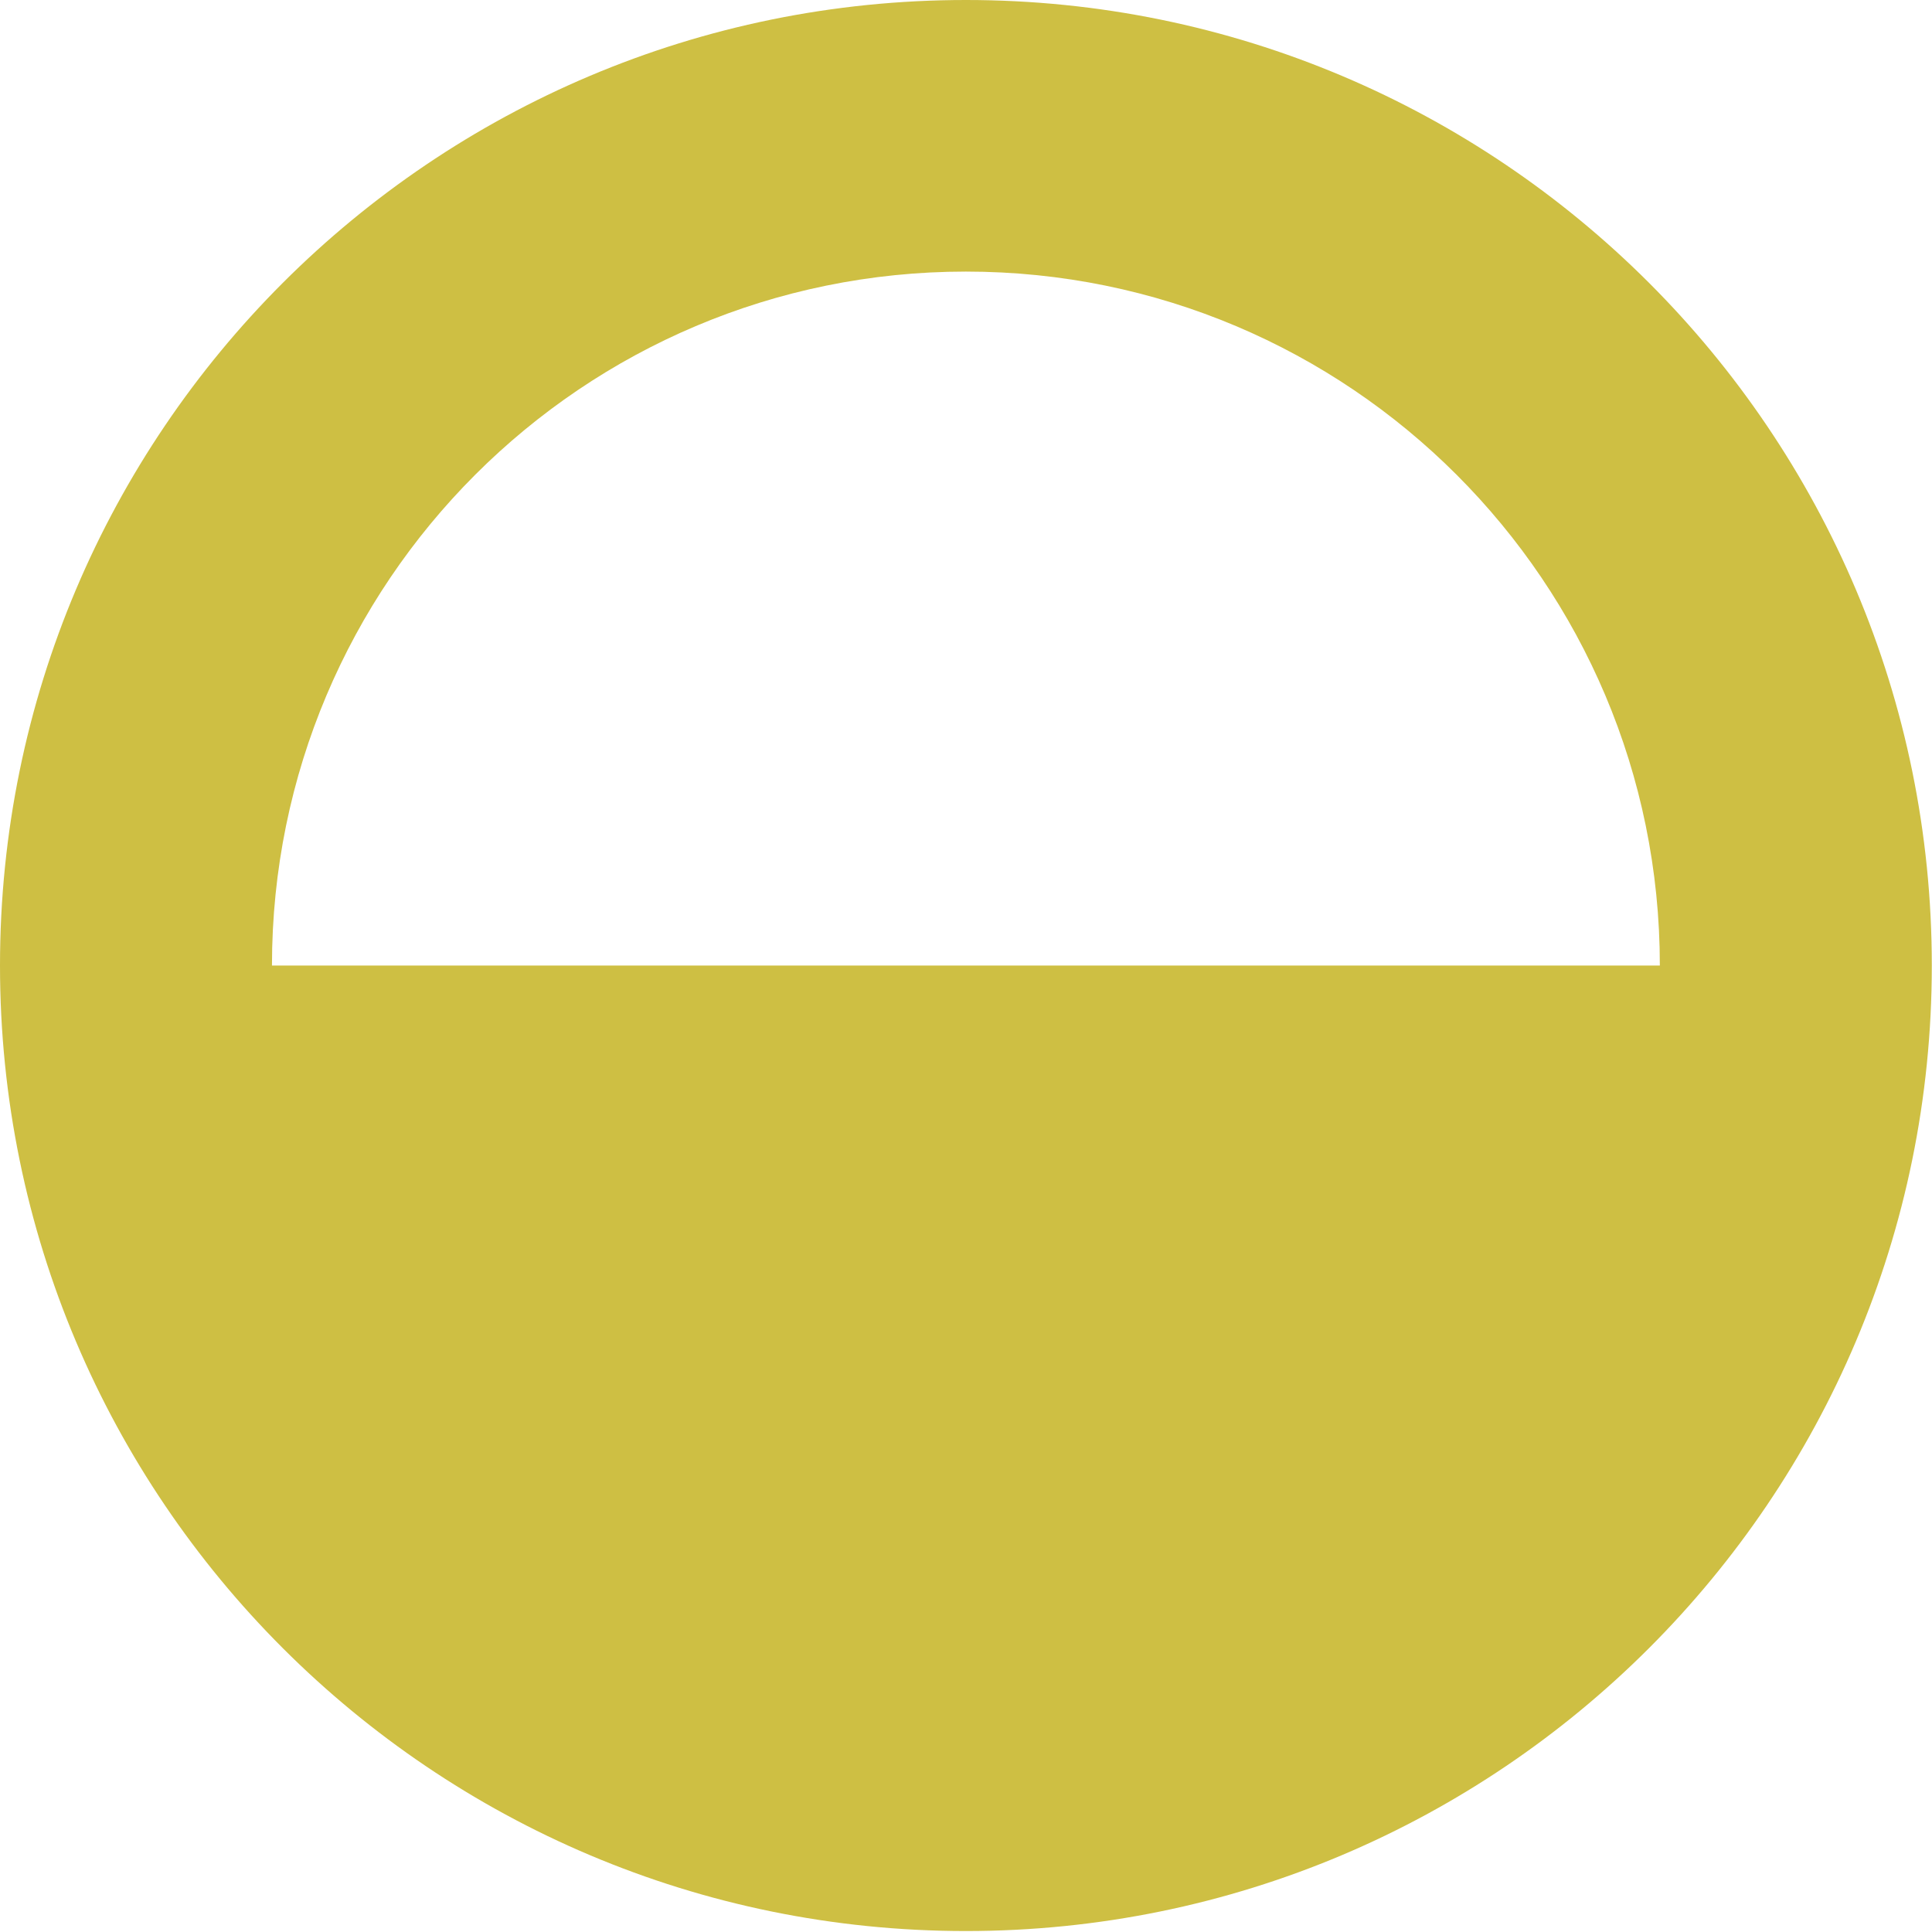
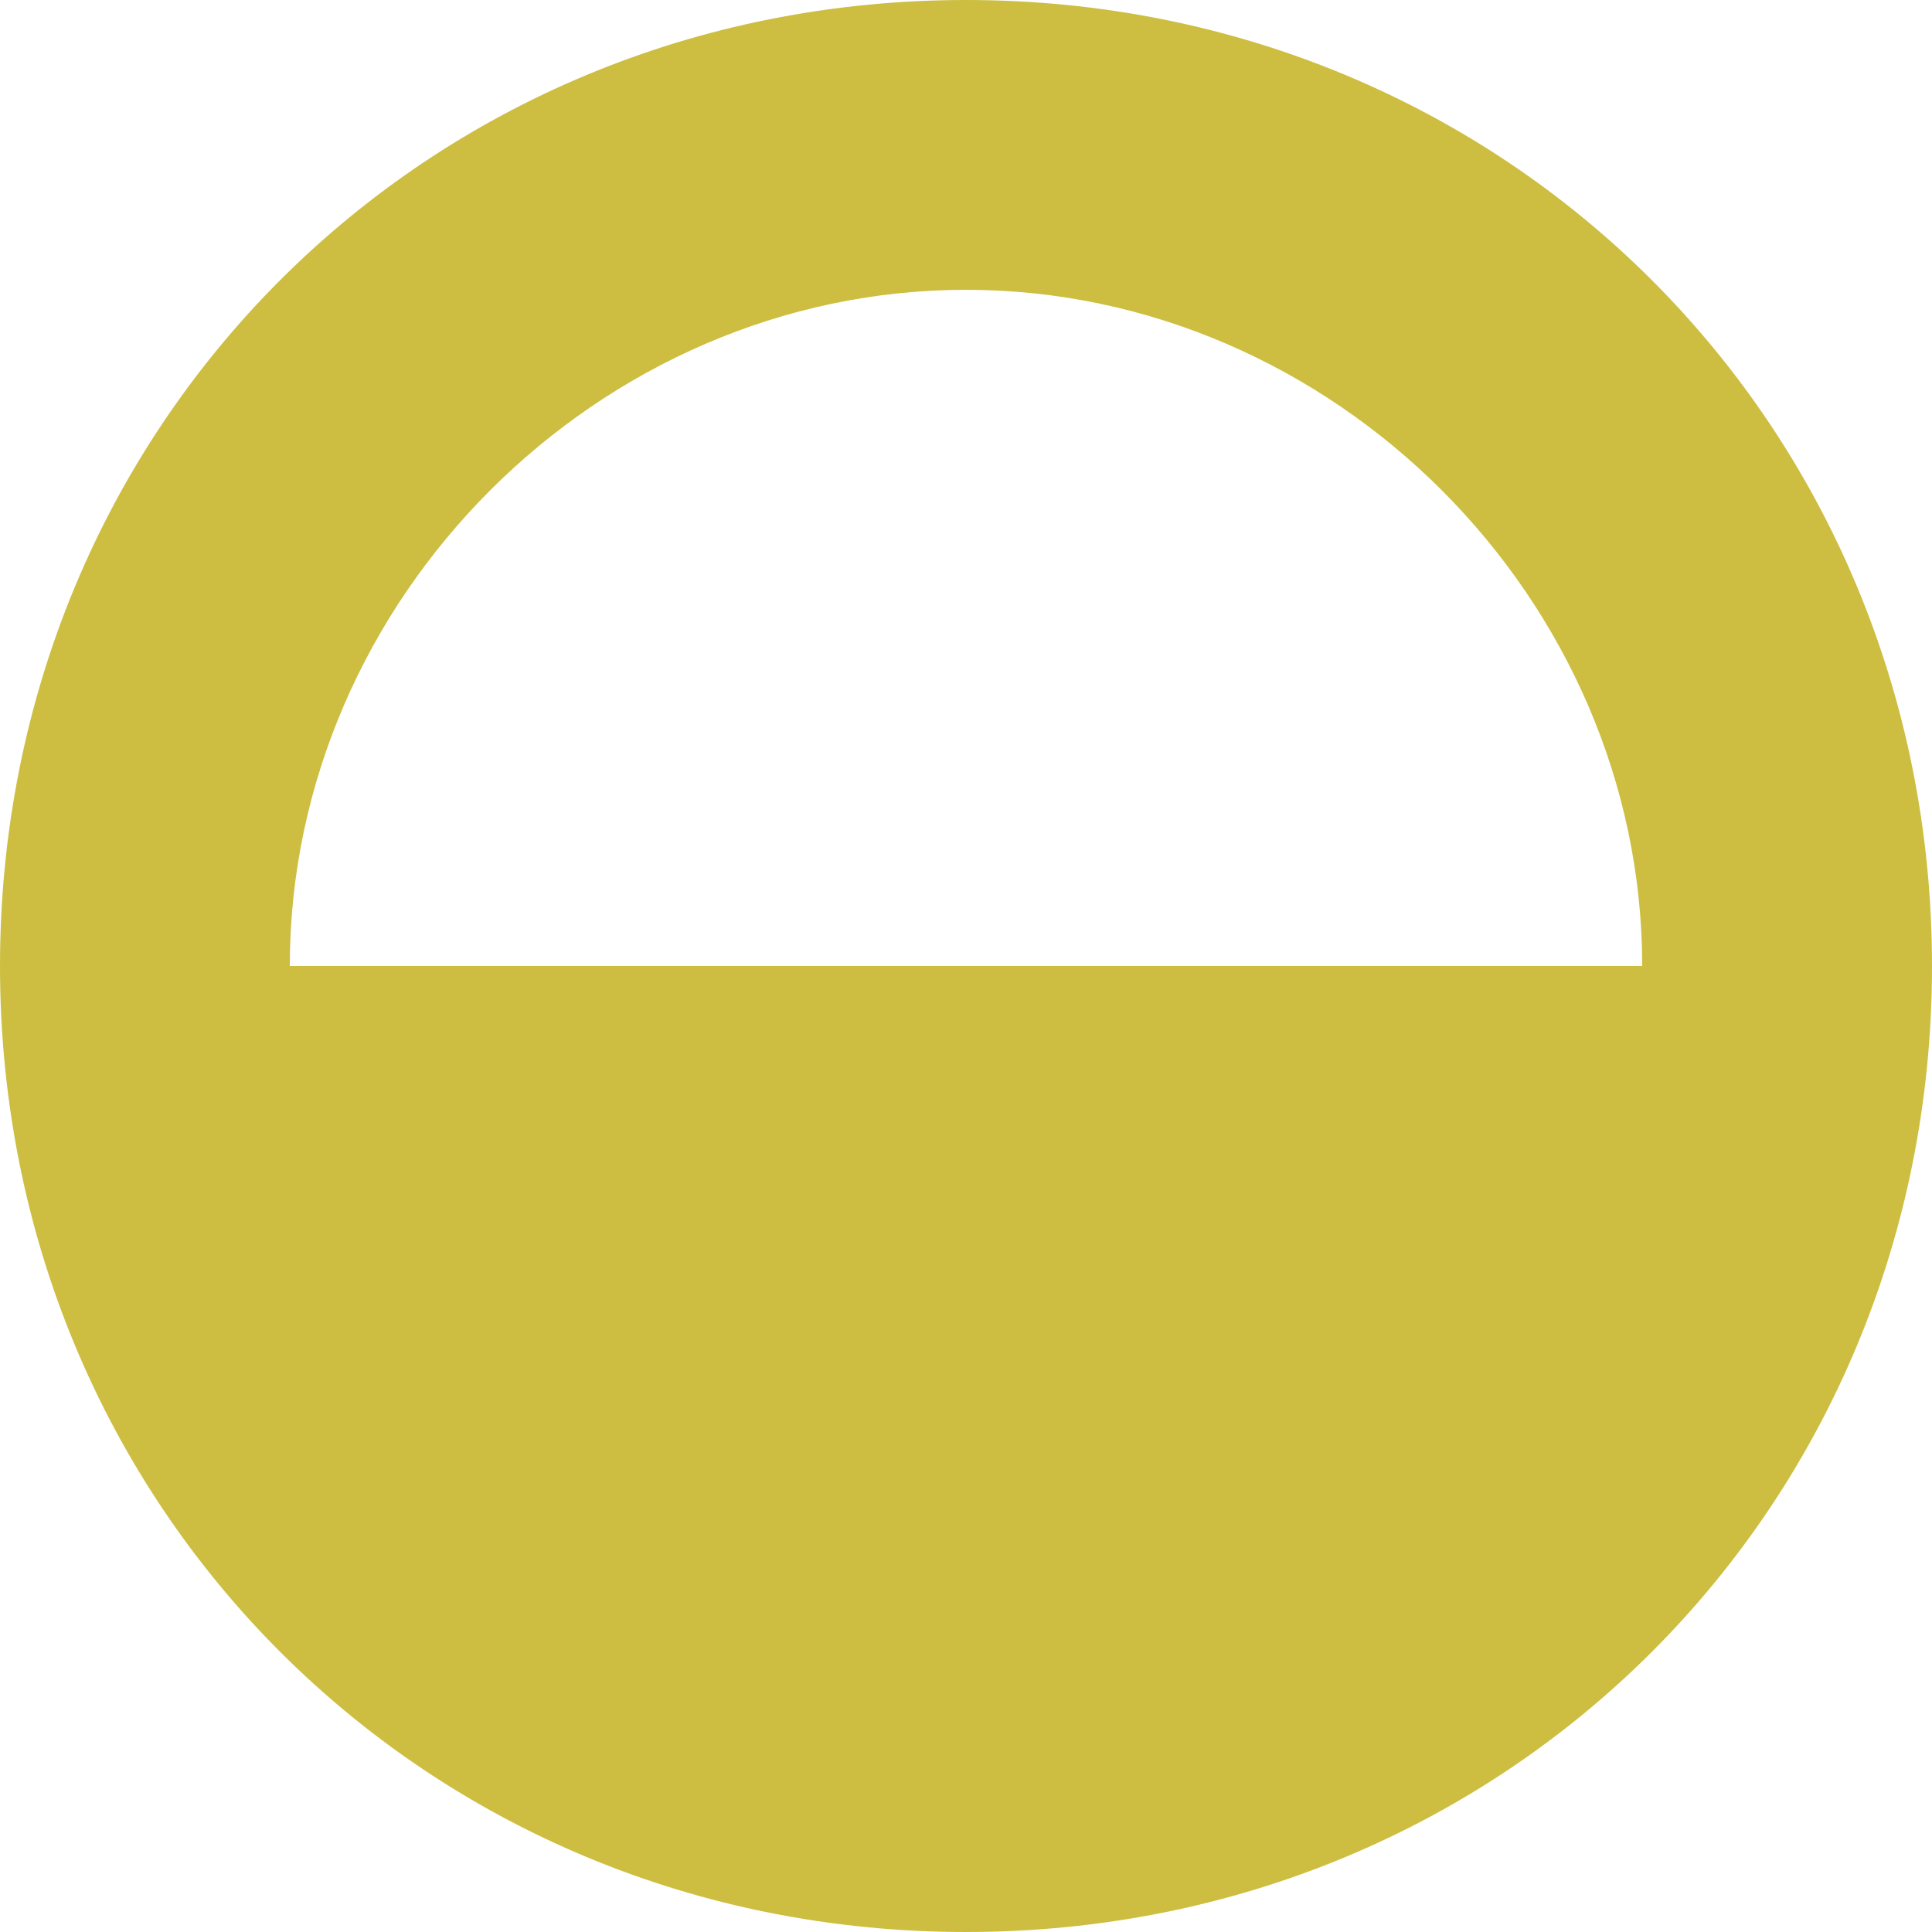
- <svg xmlns="http://www.w3.org/2000/svg" version="1.1" id="Layer_1" x="0px" y="0px" width="10.059px" height="10.055px" viewBox="0 0 10.059 10.055" enable-background="new 0 0 10.059 10.055" xml:space="preserve">
-   <path fill="#CEBF43" d="M5.029,0C2.252,0,0,2.25,0,5.027s2.252,5.027,5.029,5.027s5.029-2.25,5.029-5.027S7.807,0,5.029,0z   M1.416,5.027c0-1.996,1.617-3.613,3.613-3.613s3.613,1.617,3.613,3.613H1.416z" />
+ <svg xmlns="http://www.w3.org/2000/svg" version="1.1" id="Layer_1" x="0px" y="0px" viewBox="0 0 10 10" enable-background="new 0 0 10 10" xml:space="preserve">
+   <g>
+     <g>
+       <path fill="#CDBE41" d="M5,1.5c1.9,0,3.5,1.6,3.5,3.5h-7C1.5,3.1,3.1,1.5,5,1.5 M5,0C2.2,0,0,2.2,0,5s2.2,5,5,5c2.8,0,5-2.2,5-5    S7.8,0,5,0z" />
+     </g>
+   </g>
</svg>
